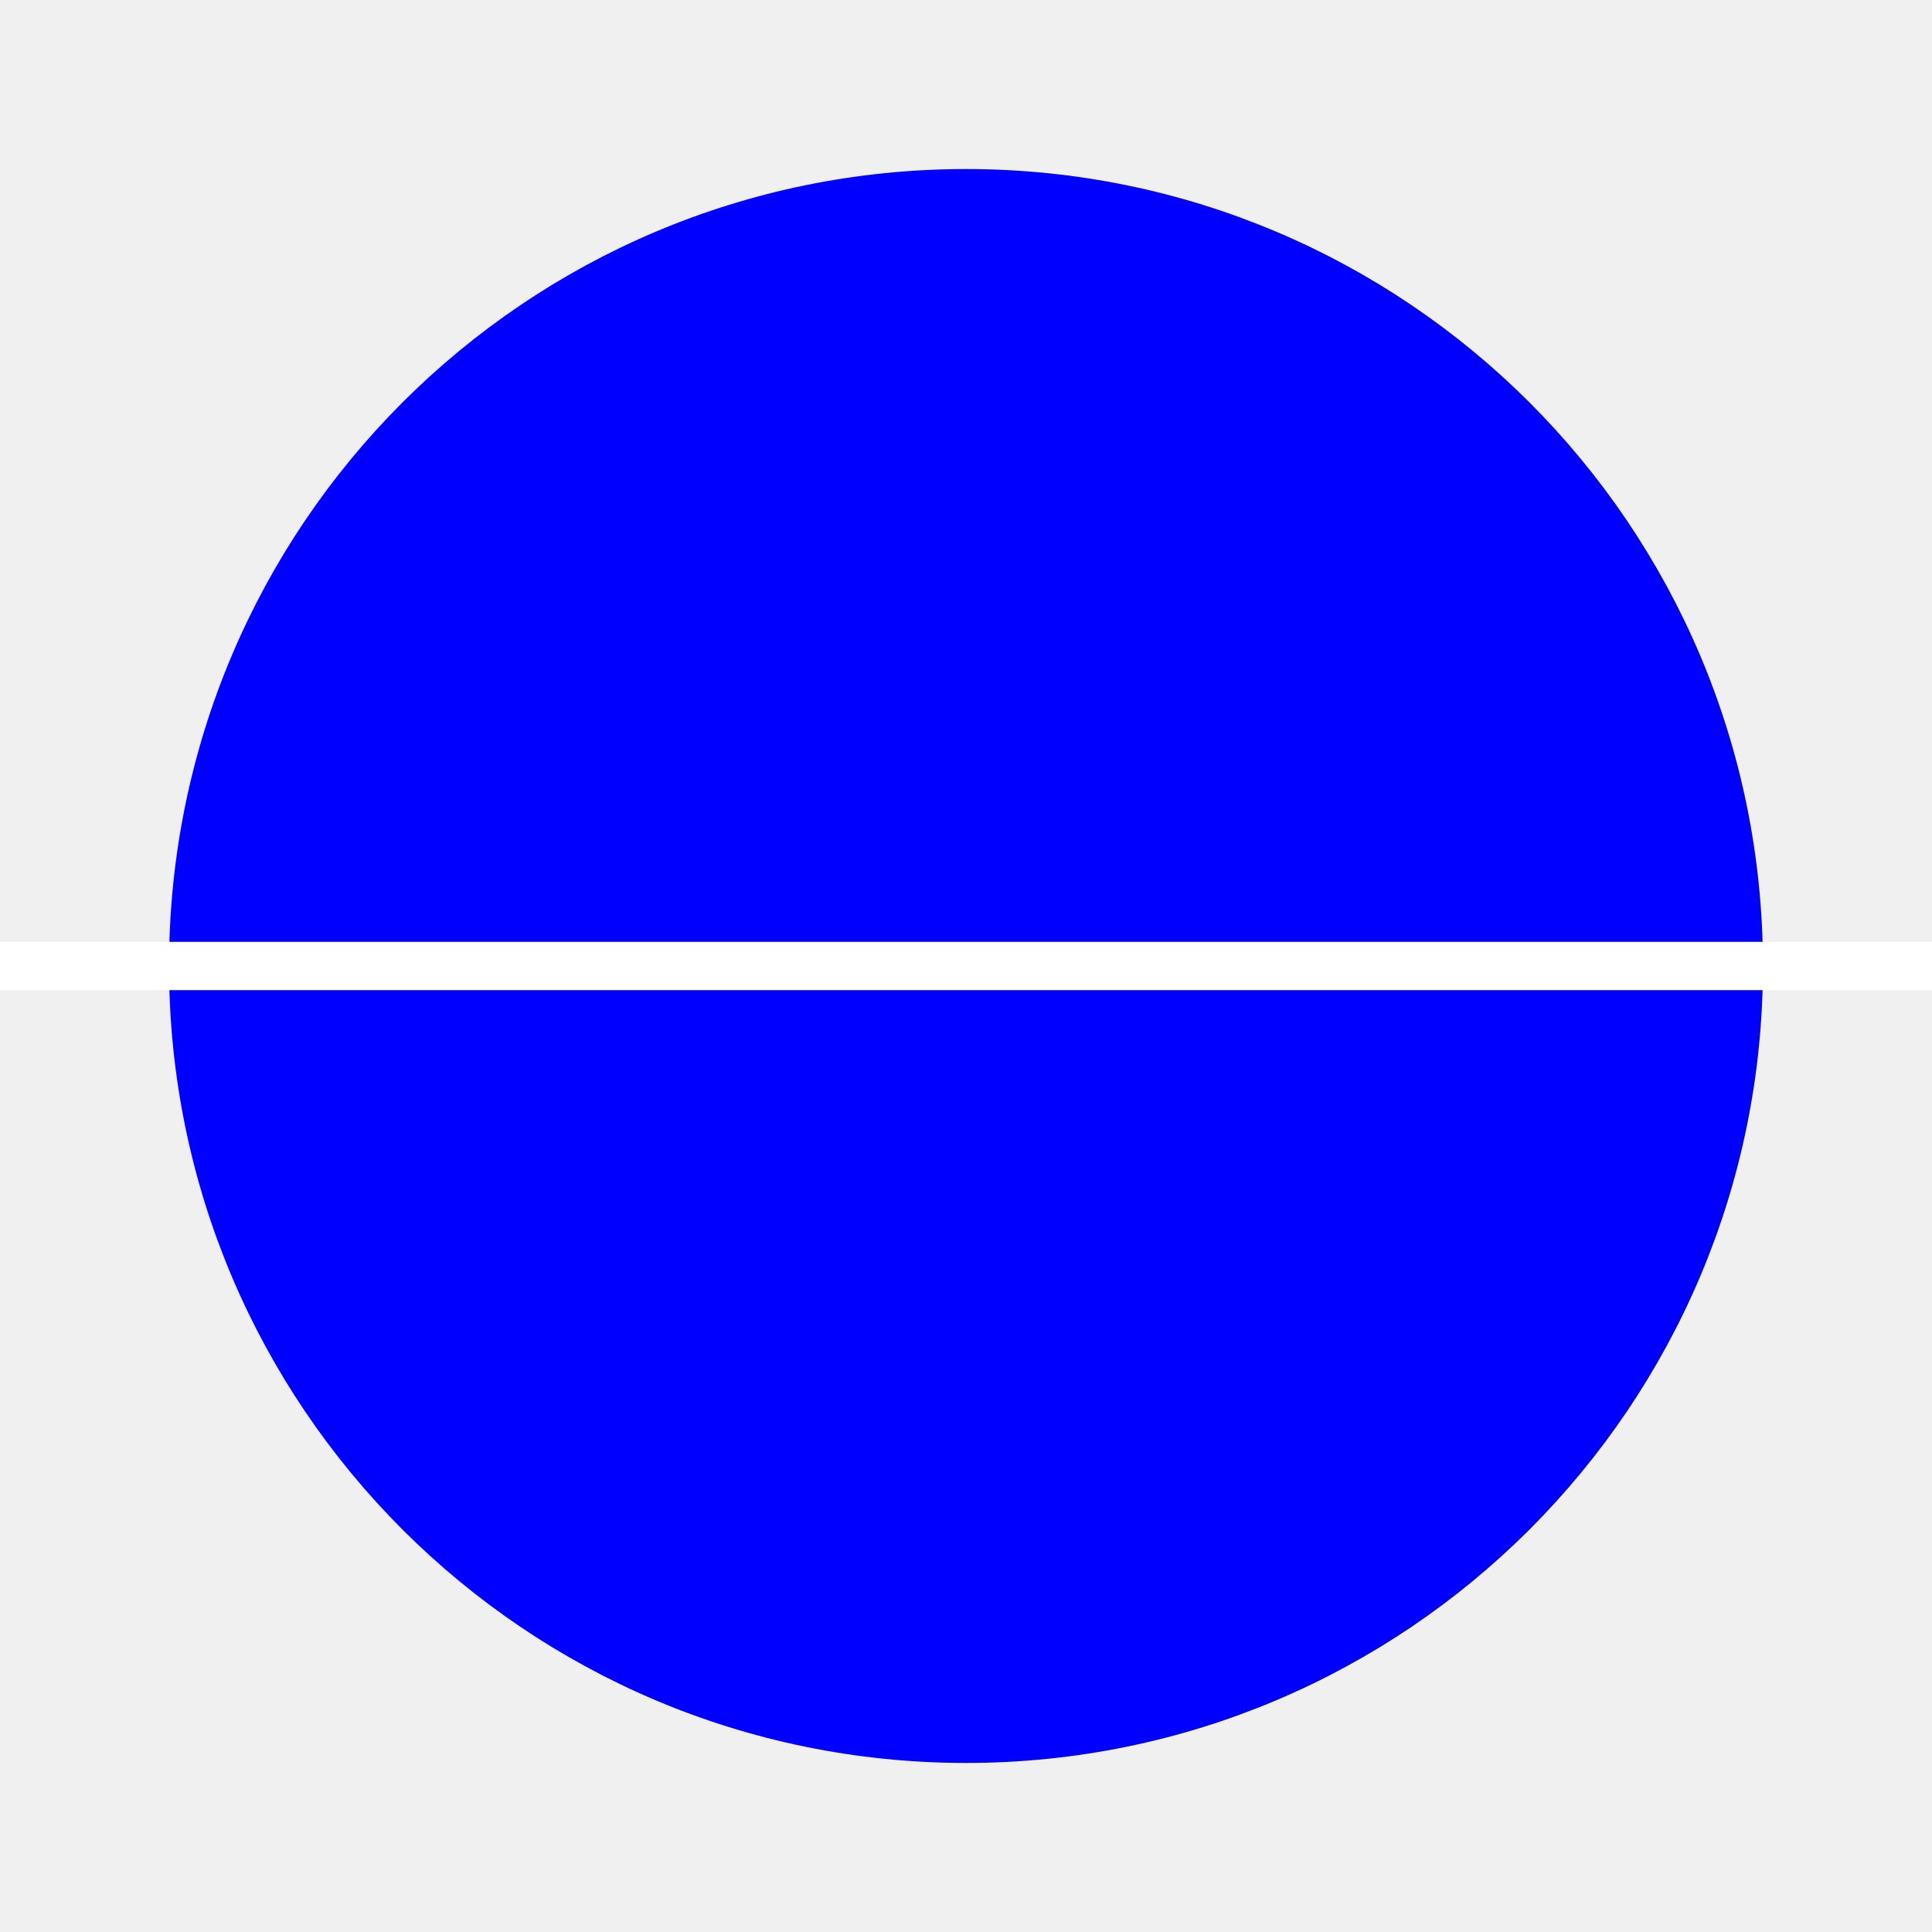
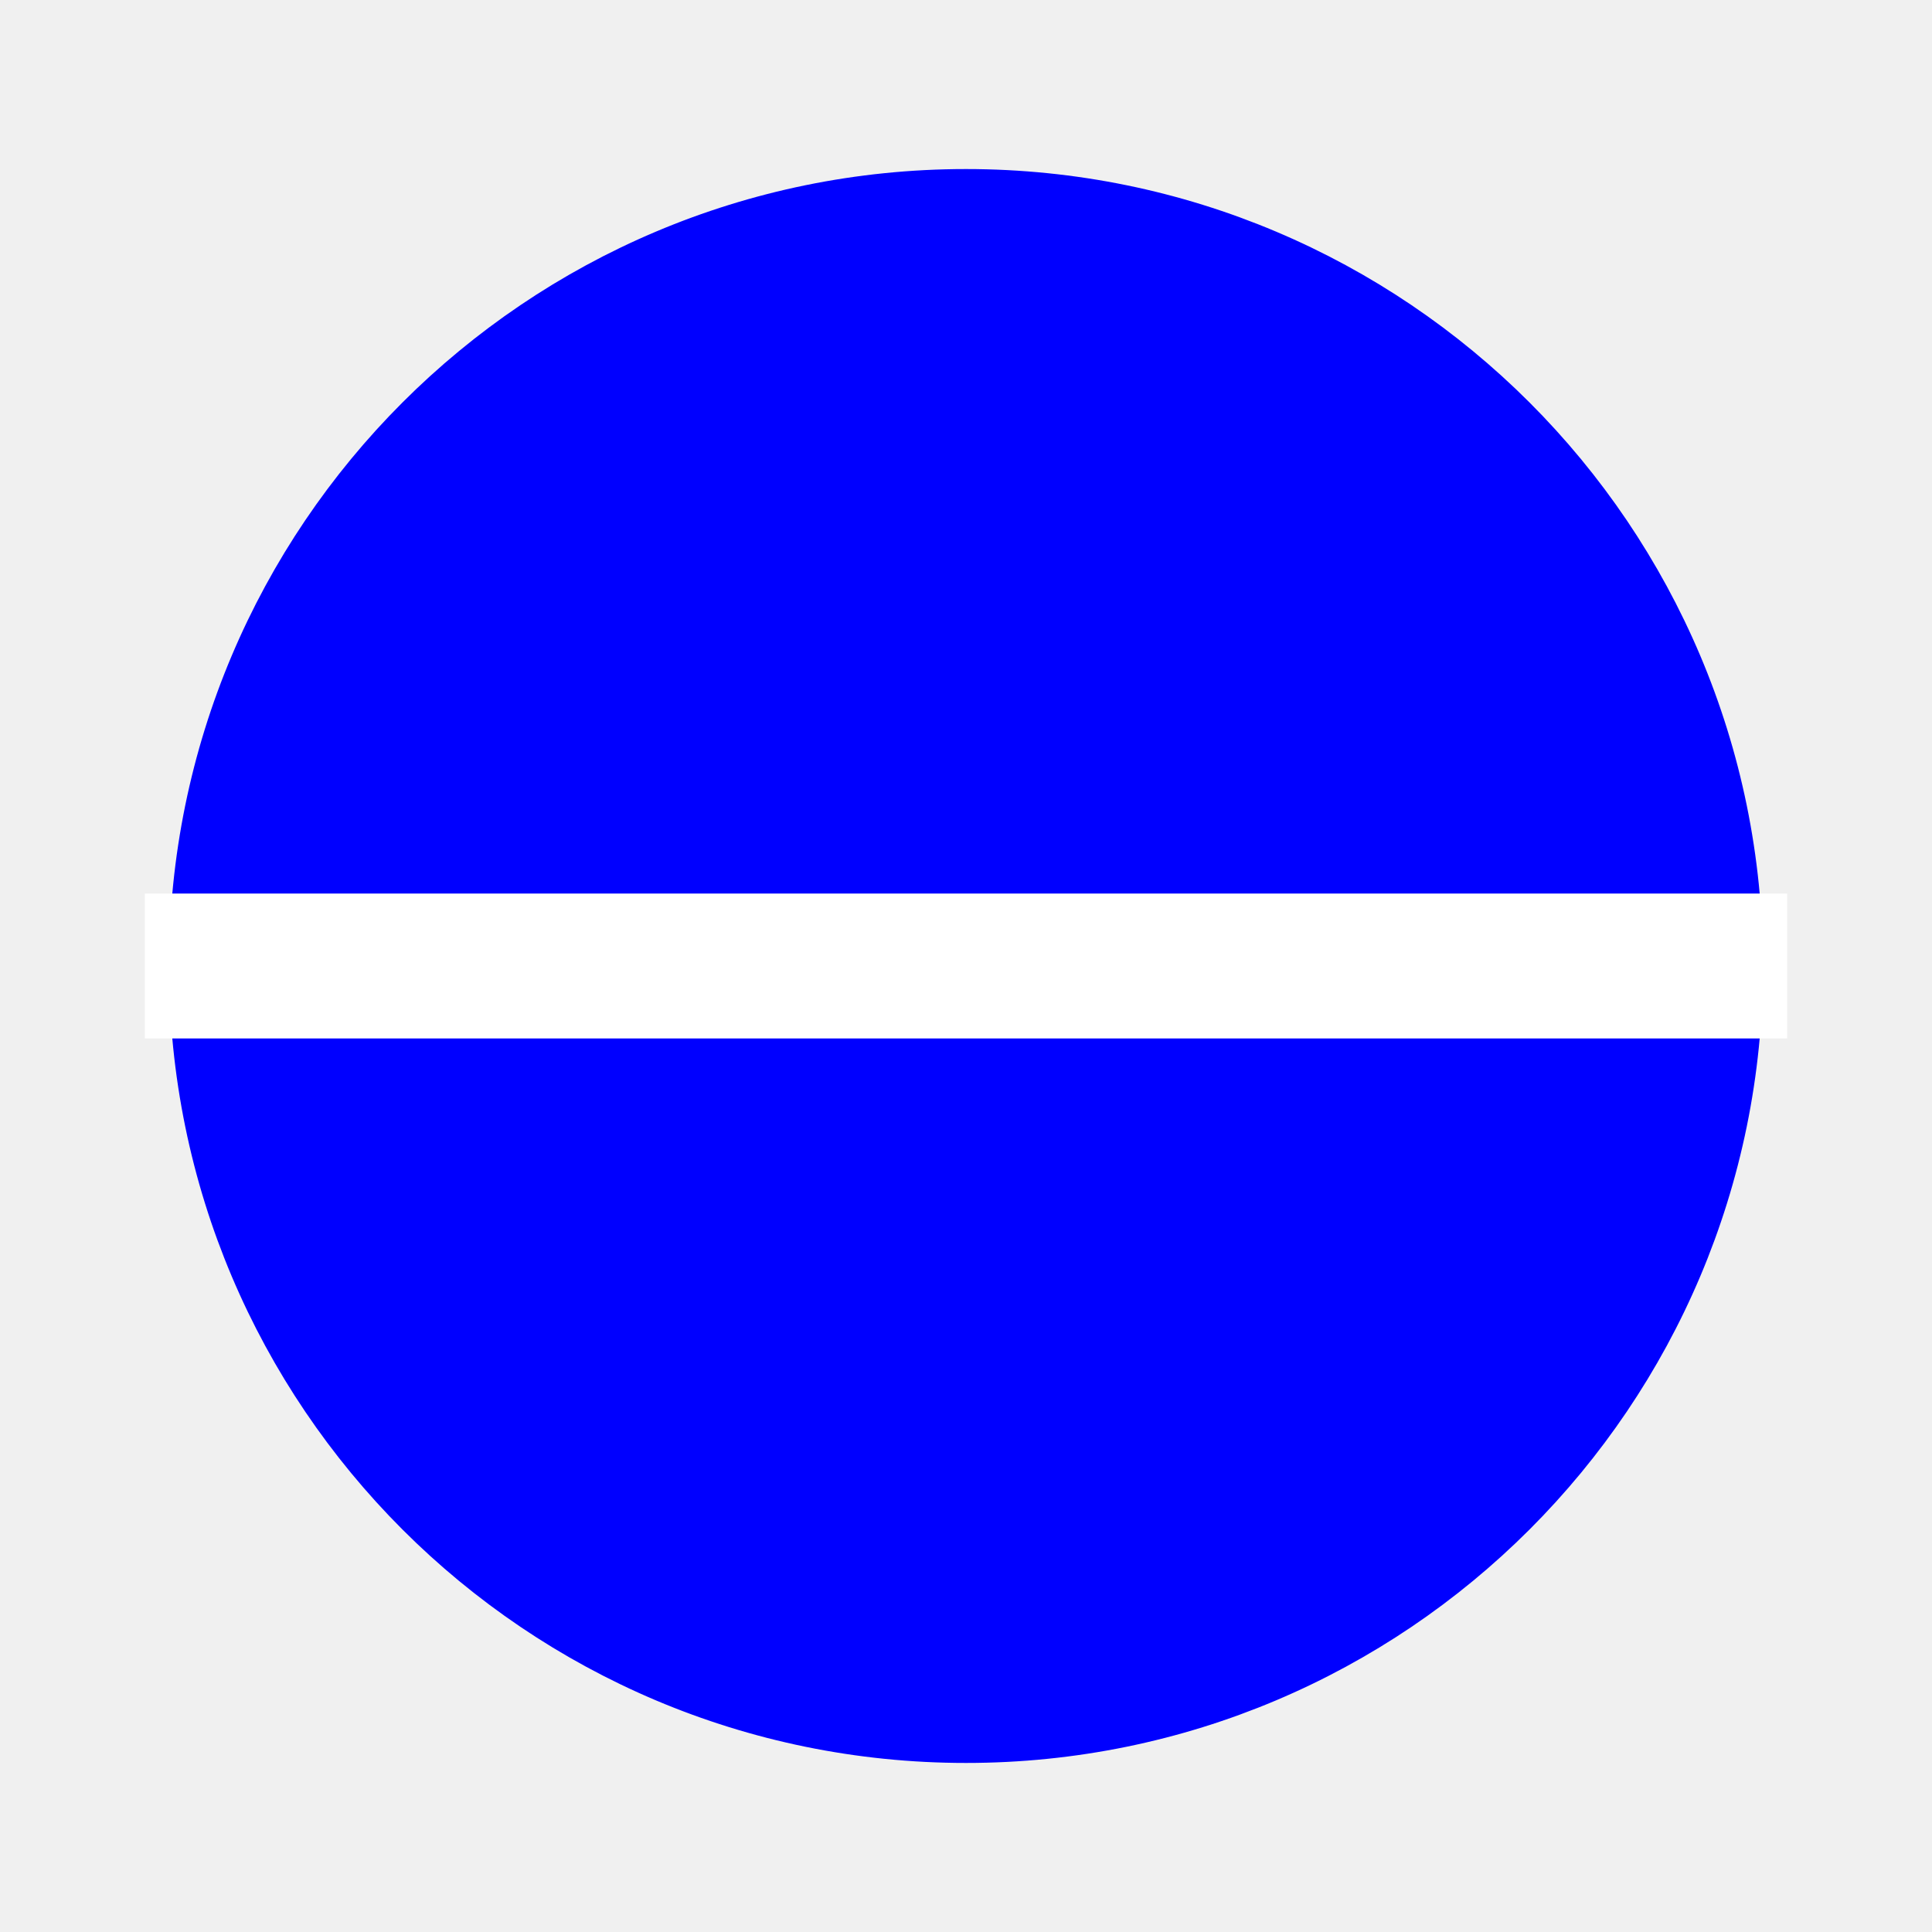
<svg xmlns="http://www.w3.org/2000/svg" width="200" height="200" version="1.1">
  <circle cx="100" cy="100" r="80" stroke="blue" fill="blue" stroke-width="5" />
-   <line x1="0" x2="200" y1="100" y2="100" stroke="white" fill="white" stroke-width="5" />
+   <line x1="15" x2="185" y1="100" y2="100" stroke="white" fill="white" stroke-width="15" />
</svg>
